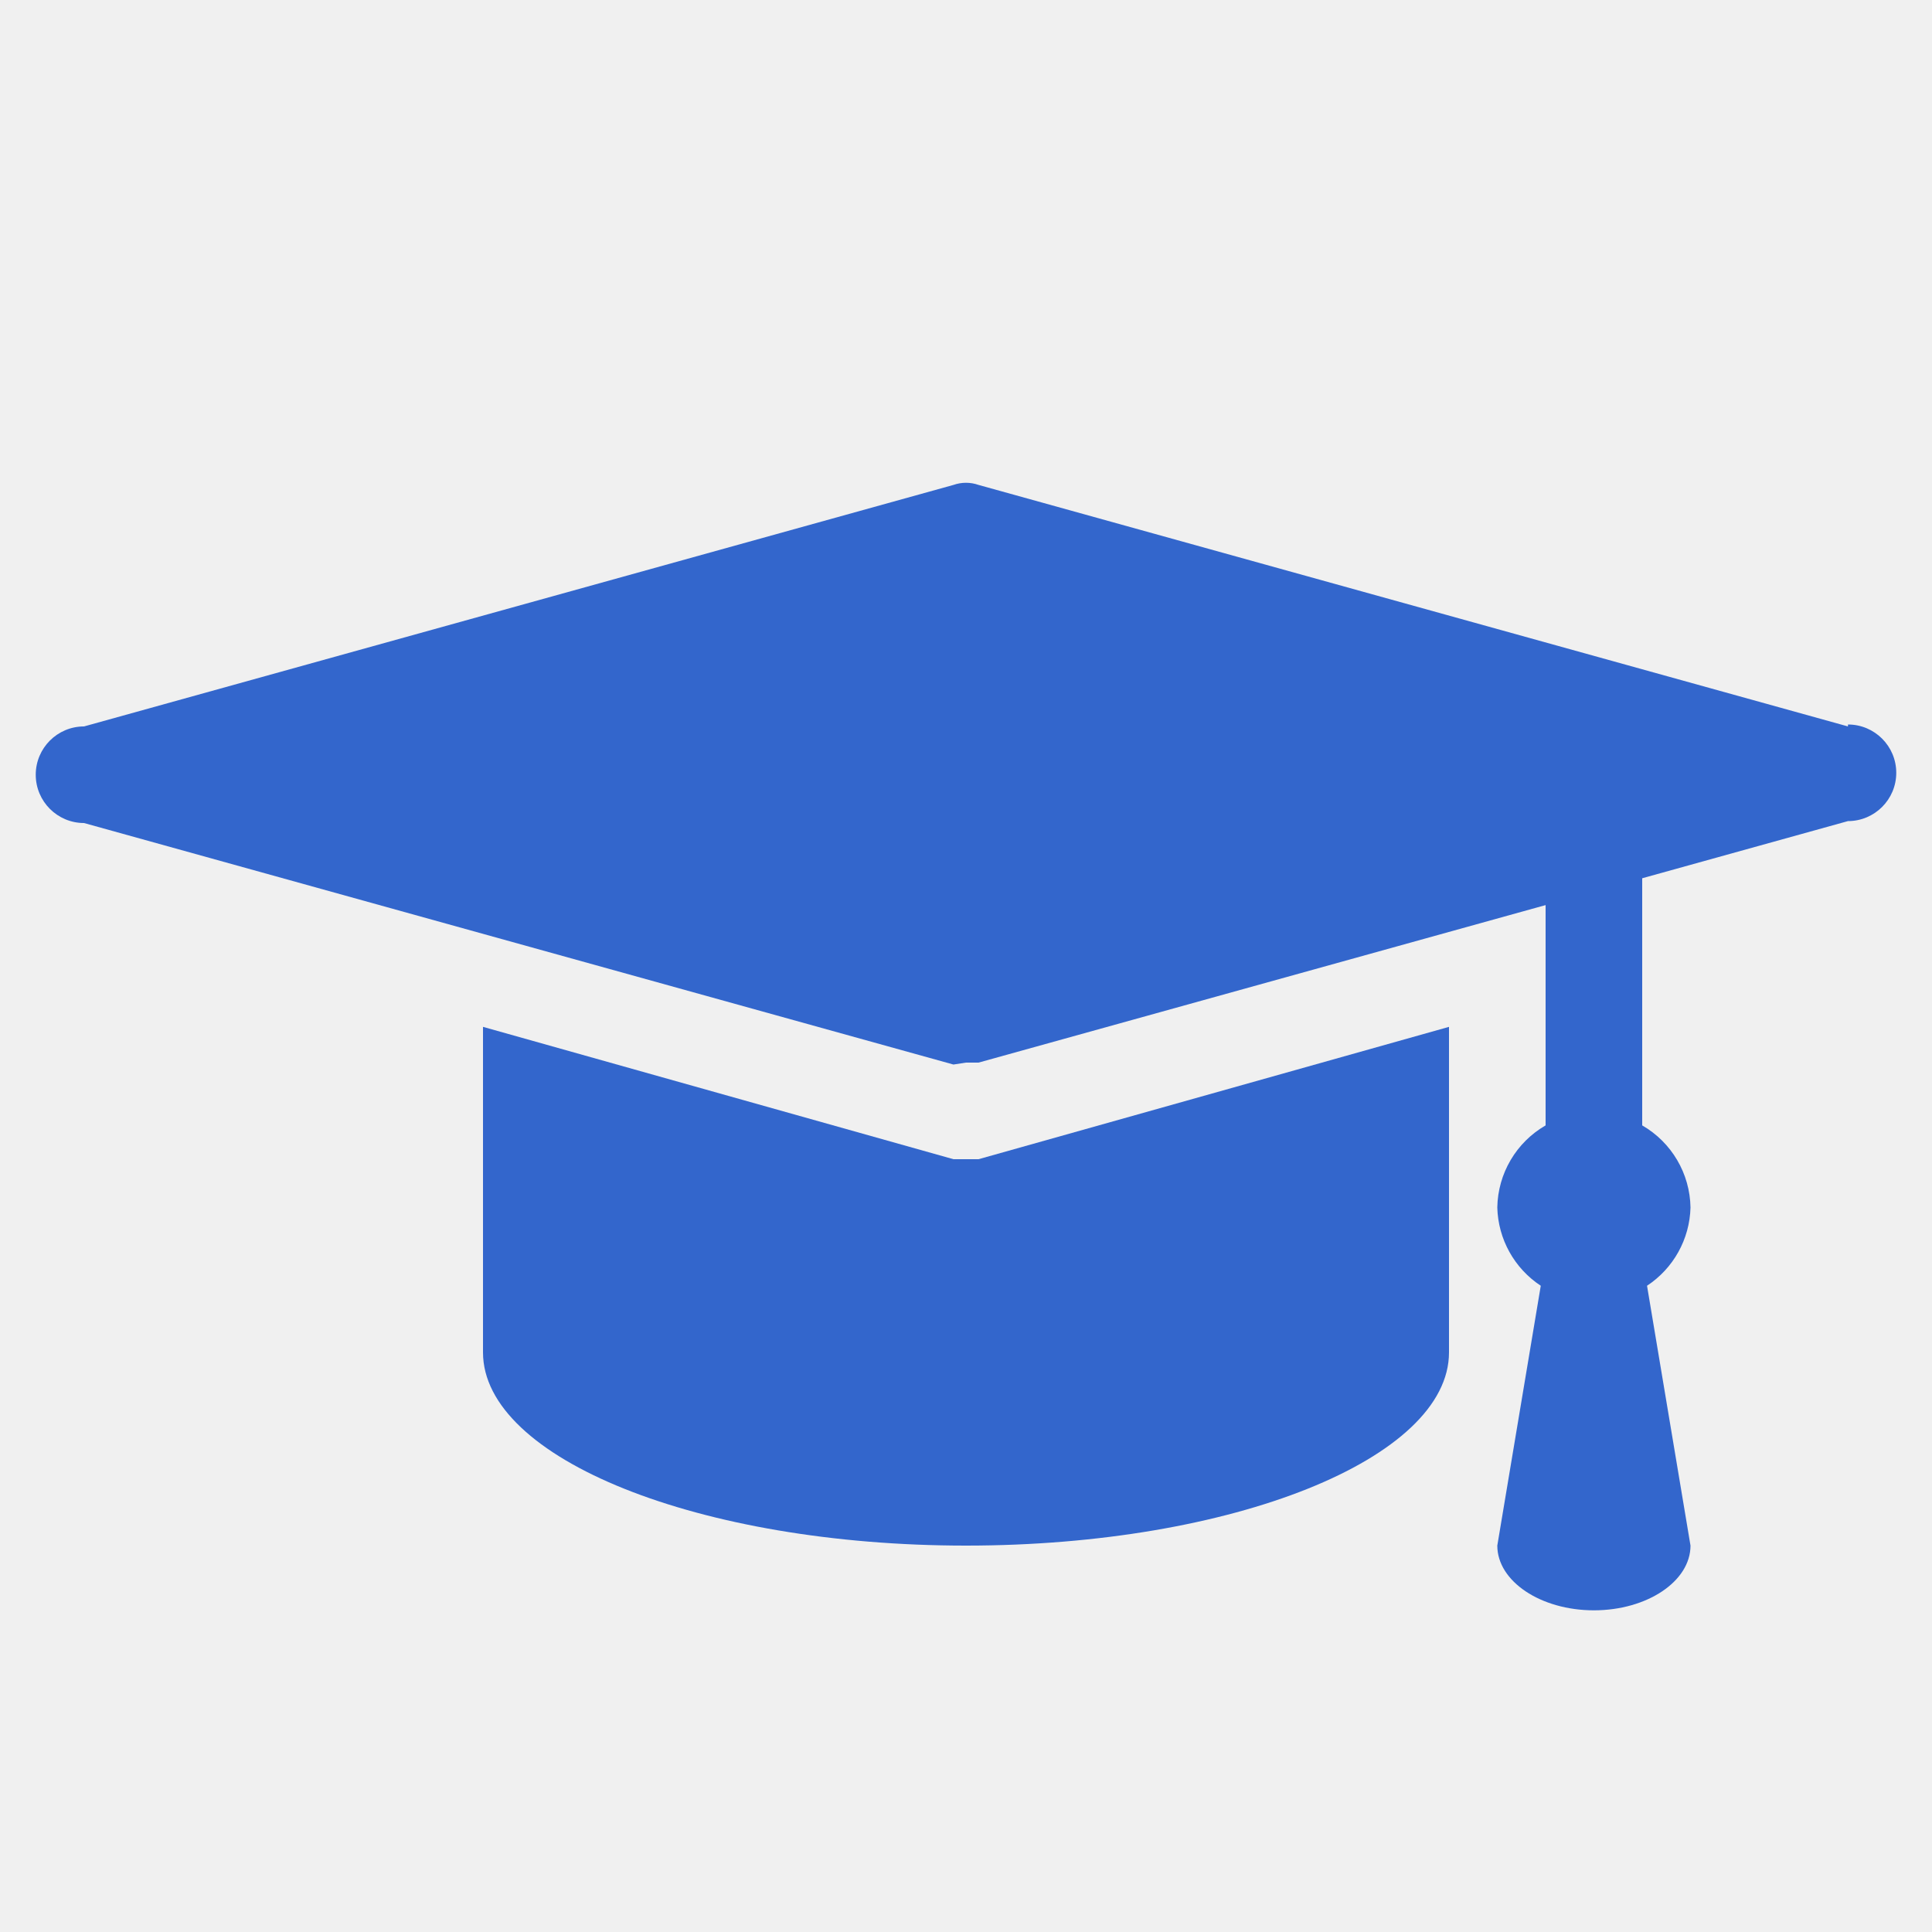
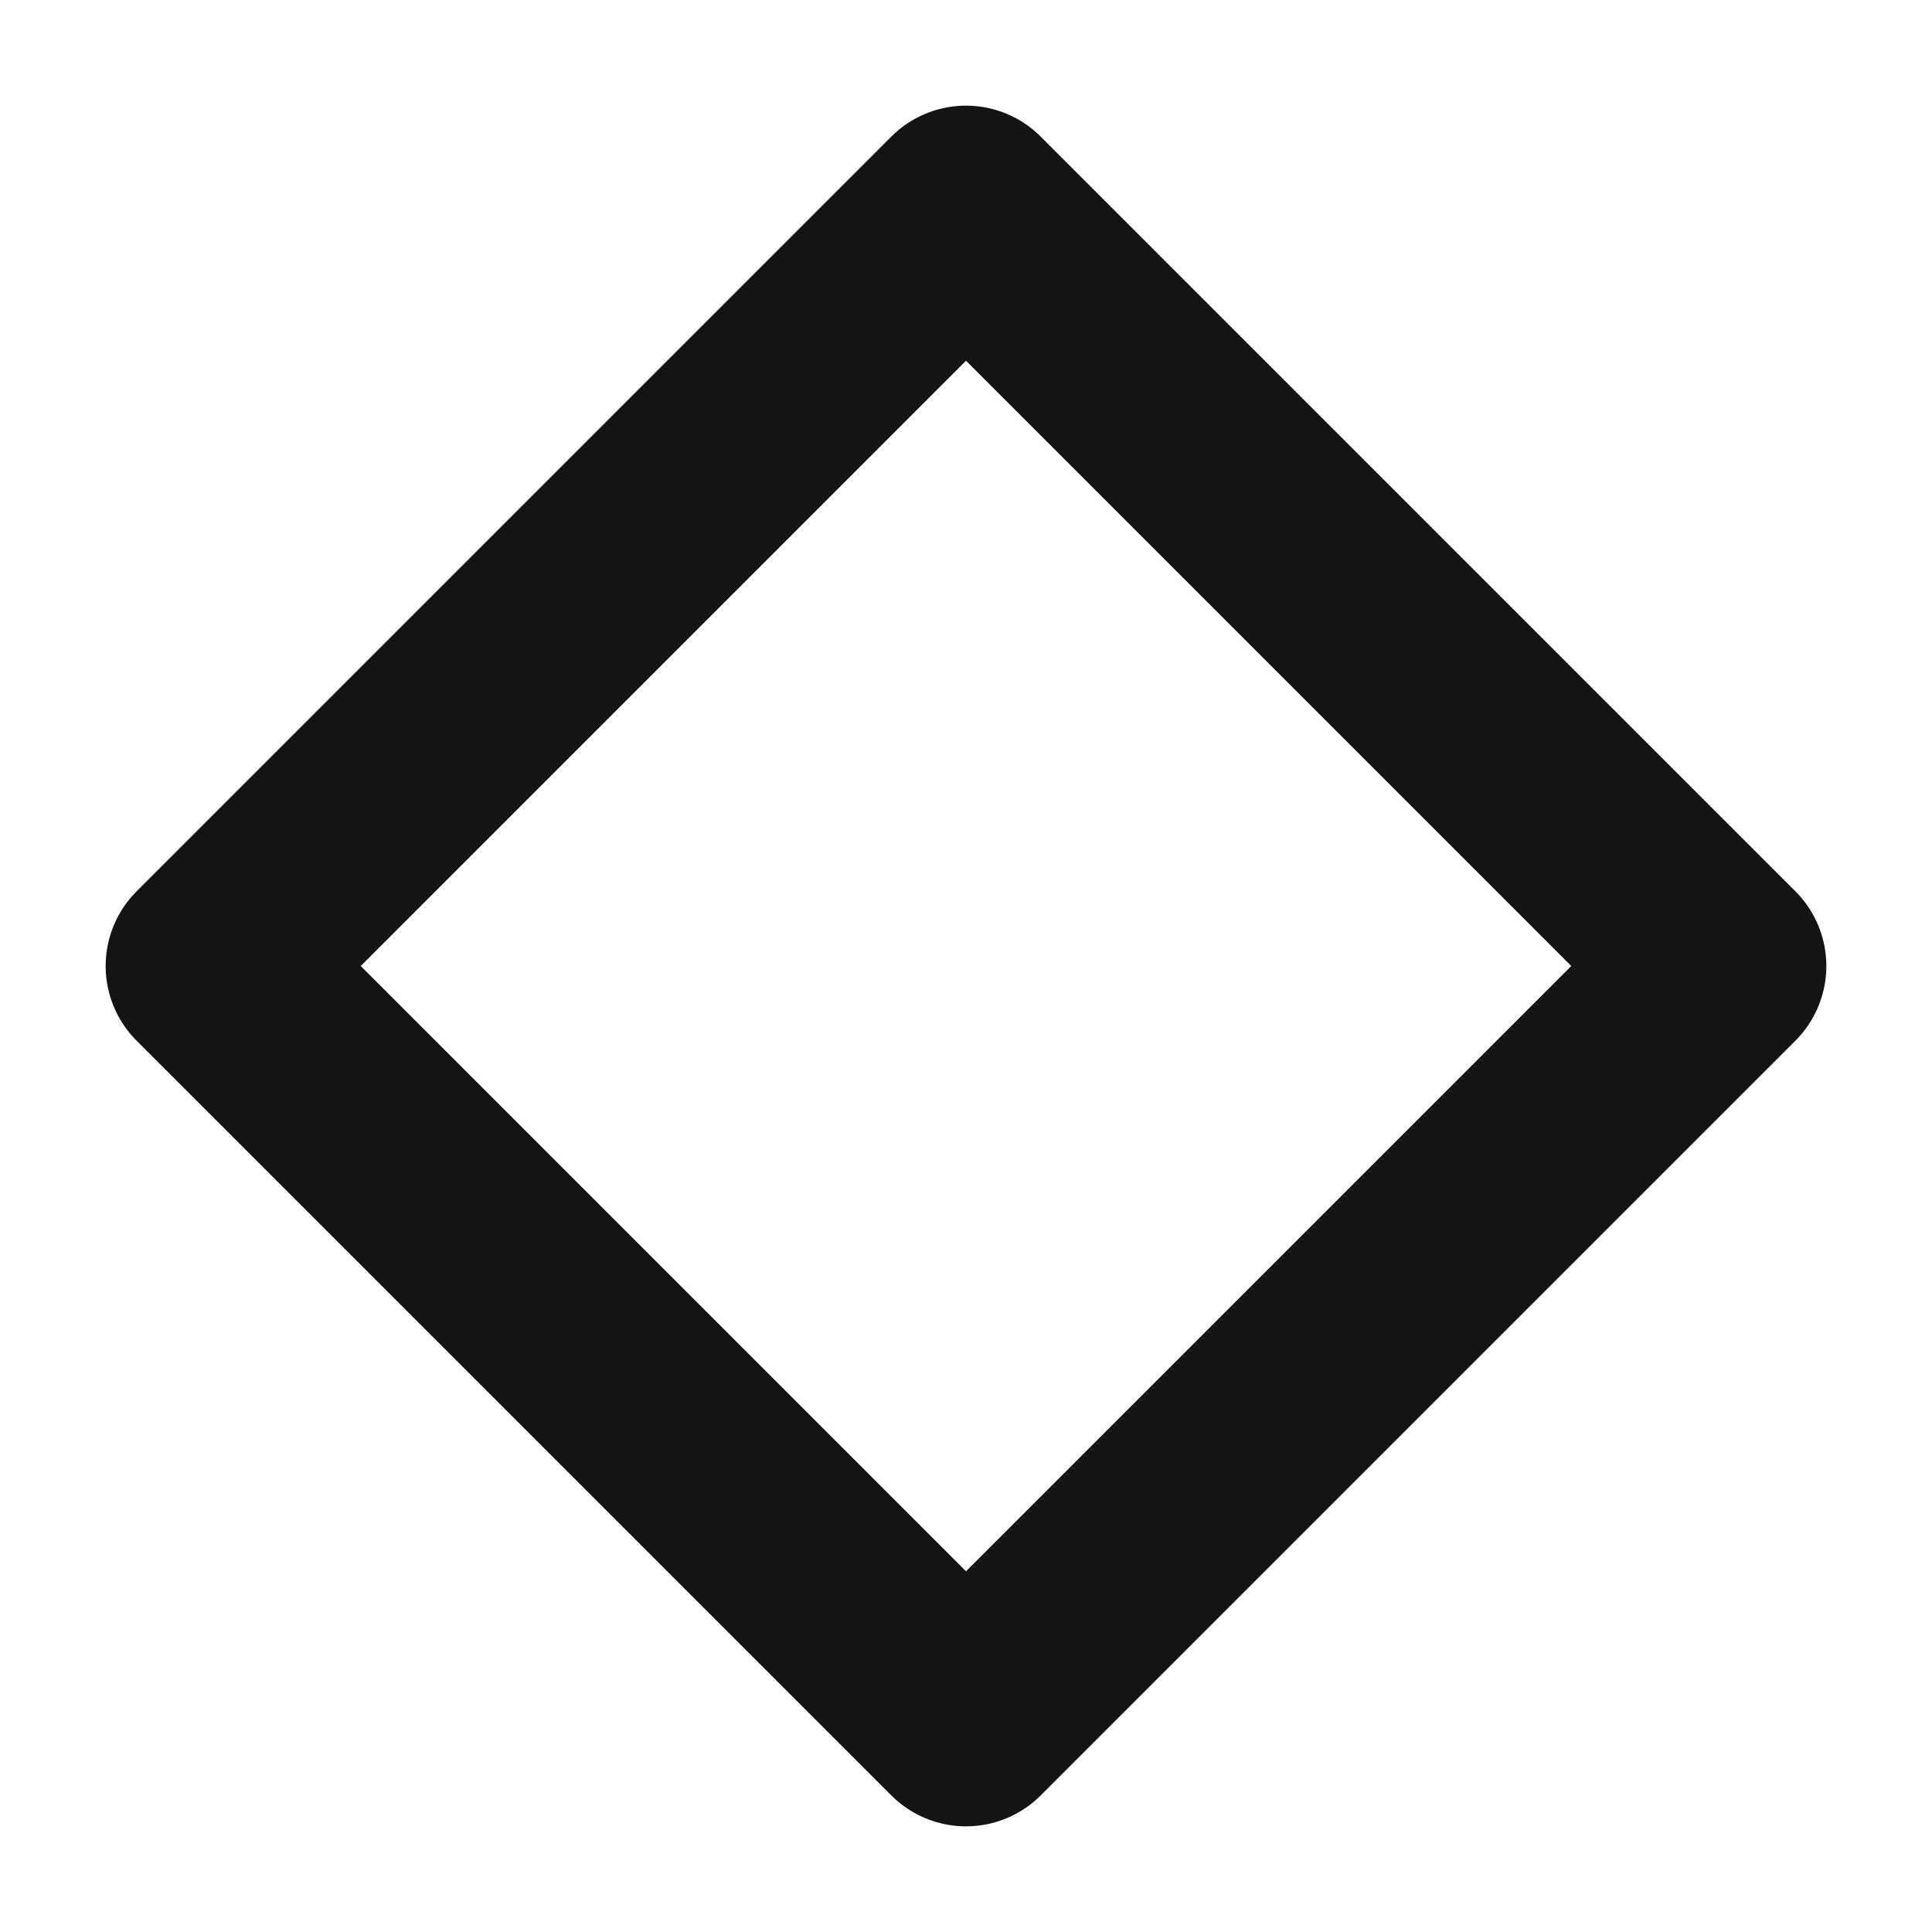
- <svg xmlns="http://www.w3.org/2000/svg" viewBox="2 2 20 20">
-   <path d="M12.13,14,12,14l-.13,0L7,12.63V16c0,1.1,2.24,2,5,2s5-.9,5-2V12.63Z" fill="#36c" />
-   <path d="M21.13,9.52l-9-2.5a.39.39,0,0,0-.26,0l-9,2.5a.5.5,0,0,0,0,1l9,2.5L12,13l.13,0,9-2.5a.5.5,0,0,0,0-1Z" fill="#36c" />
-   <path d="M19.5,14.5a1,1,0,0,0-.5-.85V10H18v3.65a1,1,0,0,0-.5.85,1,1,0,0,0,.45.81L17.5,18c0,.37.45.67,1,.67s1-.3,1-.67l-.45-2.69A1,1,0,0,0,19.5,14.5Z" fill="#36c" />
+ <svg xmlns="http://www.w3.org/2000/svg" viewBox="0 0 32 32">
+   <rect width="32" height="32" fill="#ffffff" />
+   <path d="M16 3.5 28.5 16 16 28.5 3.5 16Z" fill="none" stroke="#141414" stroke-width="3.5" stroke-linejoin="round" />
</svg>
